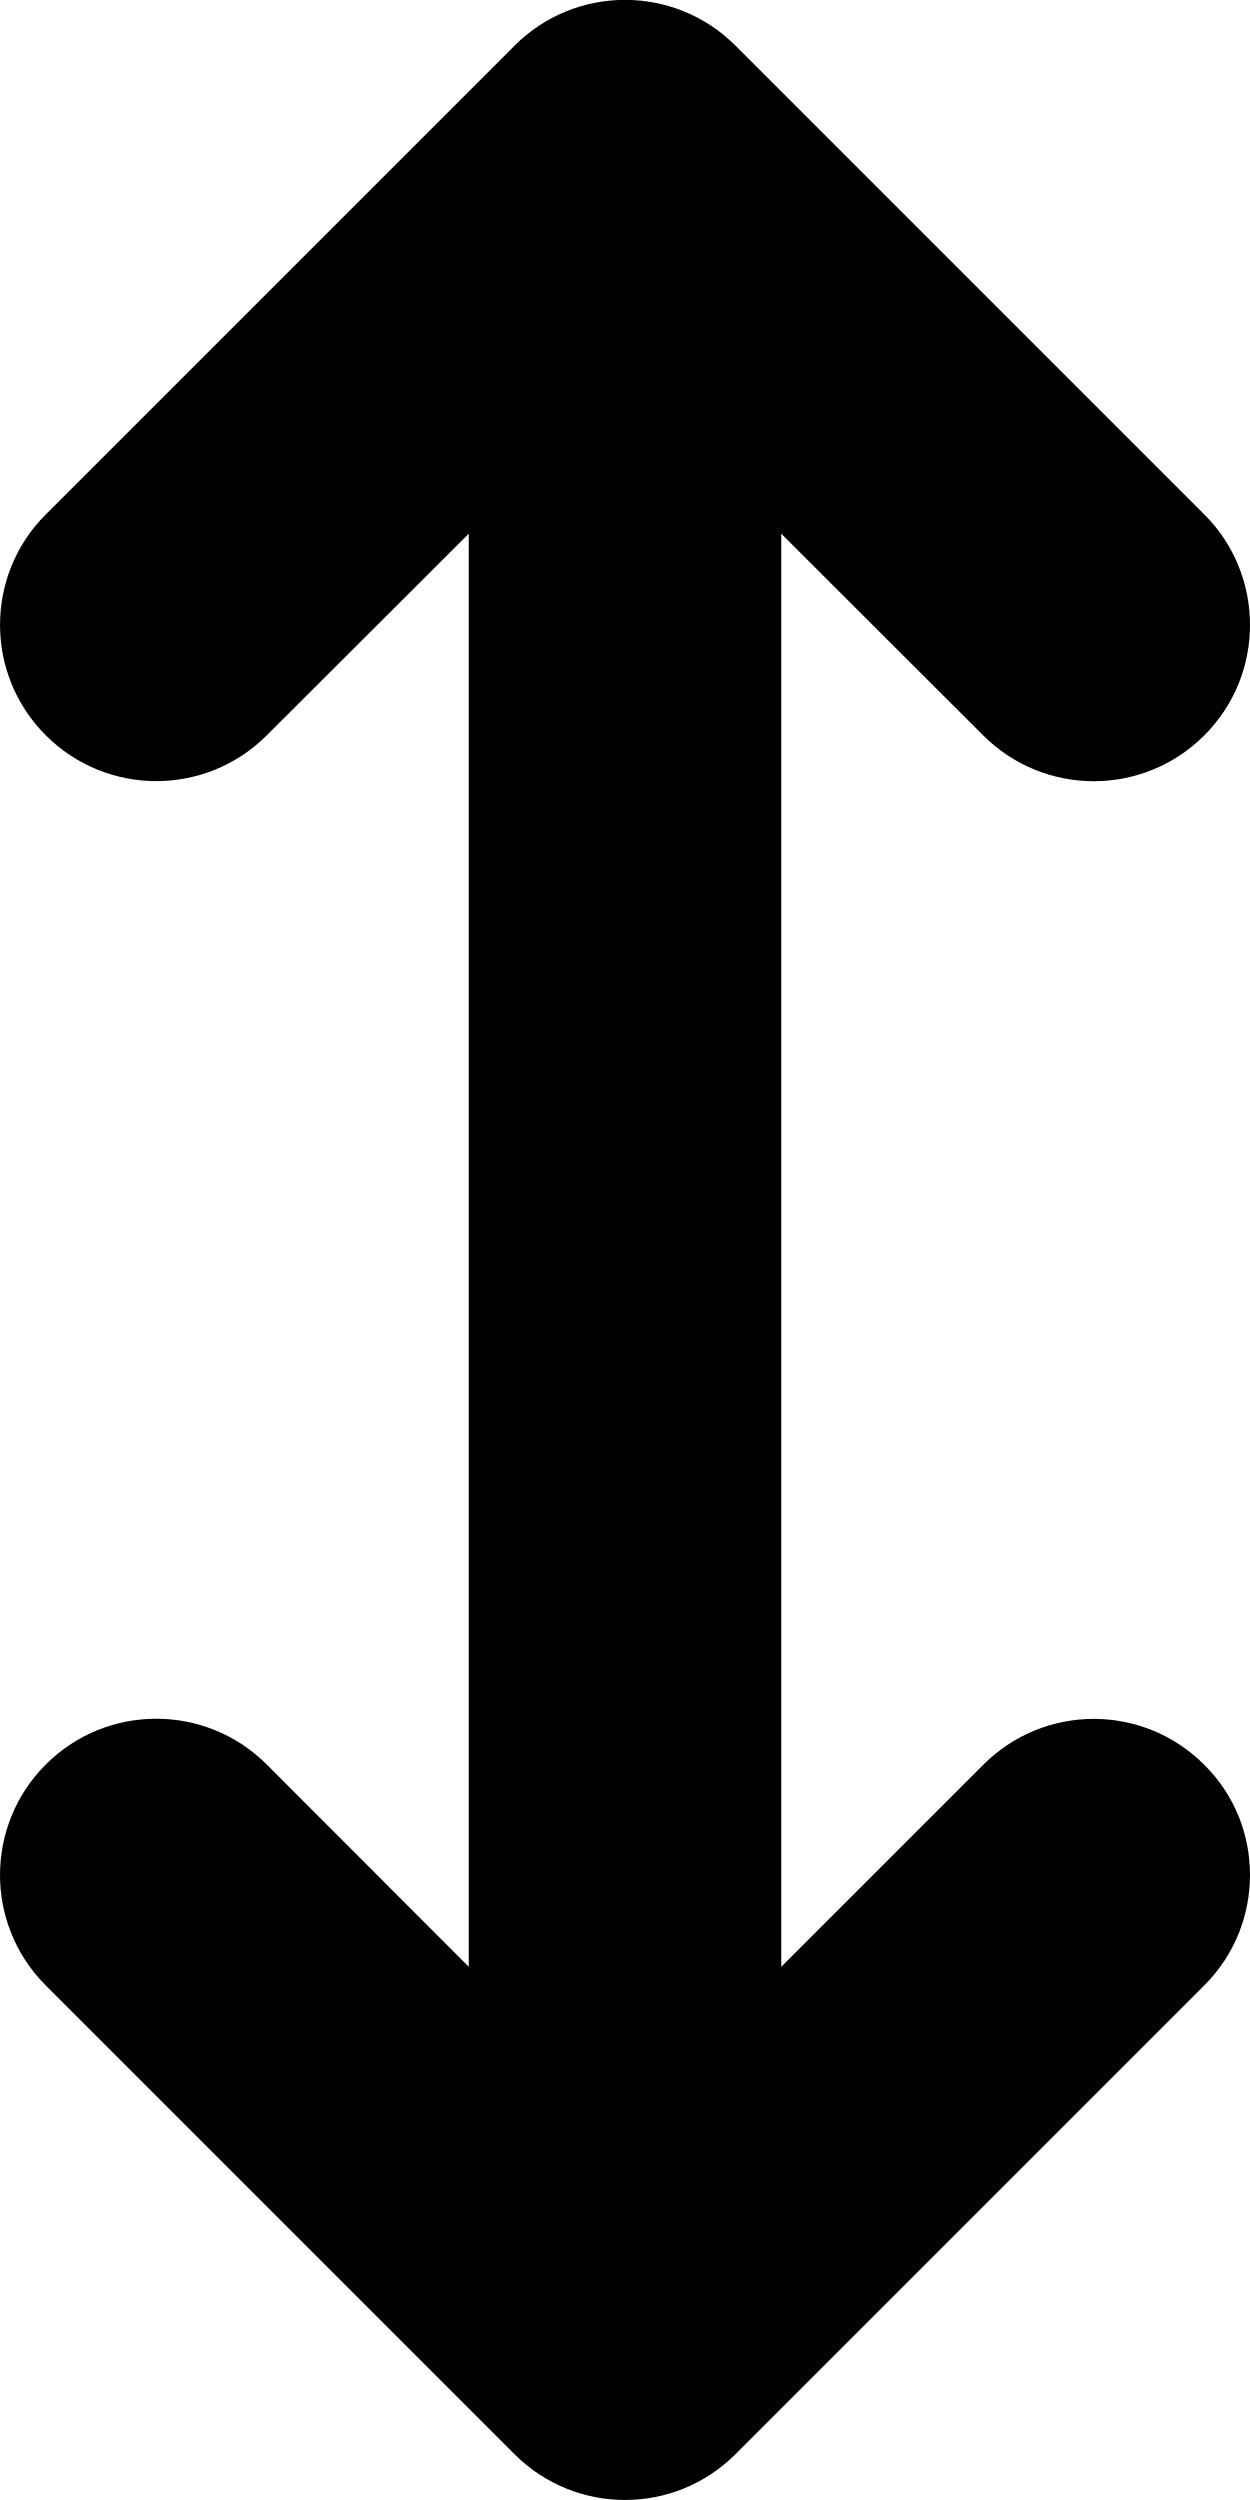
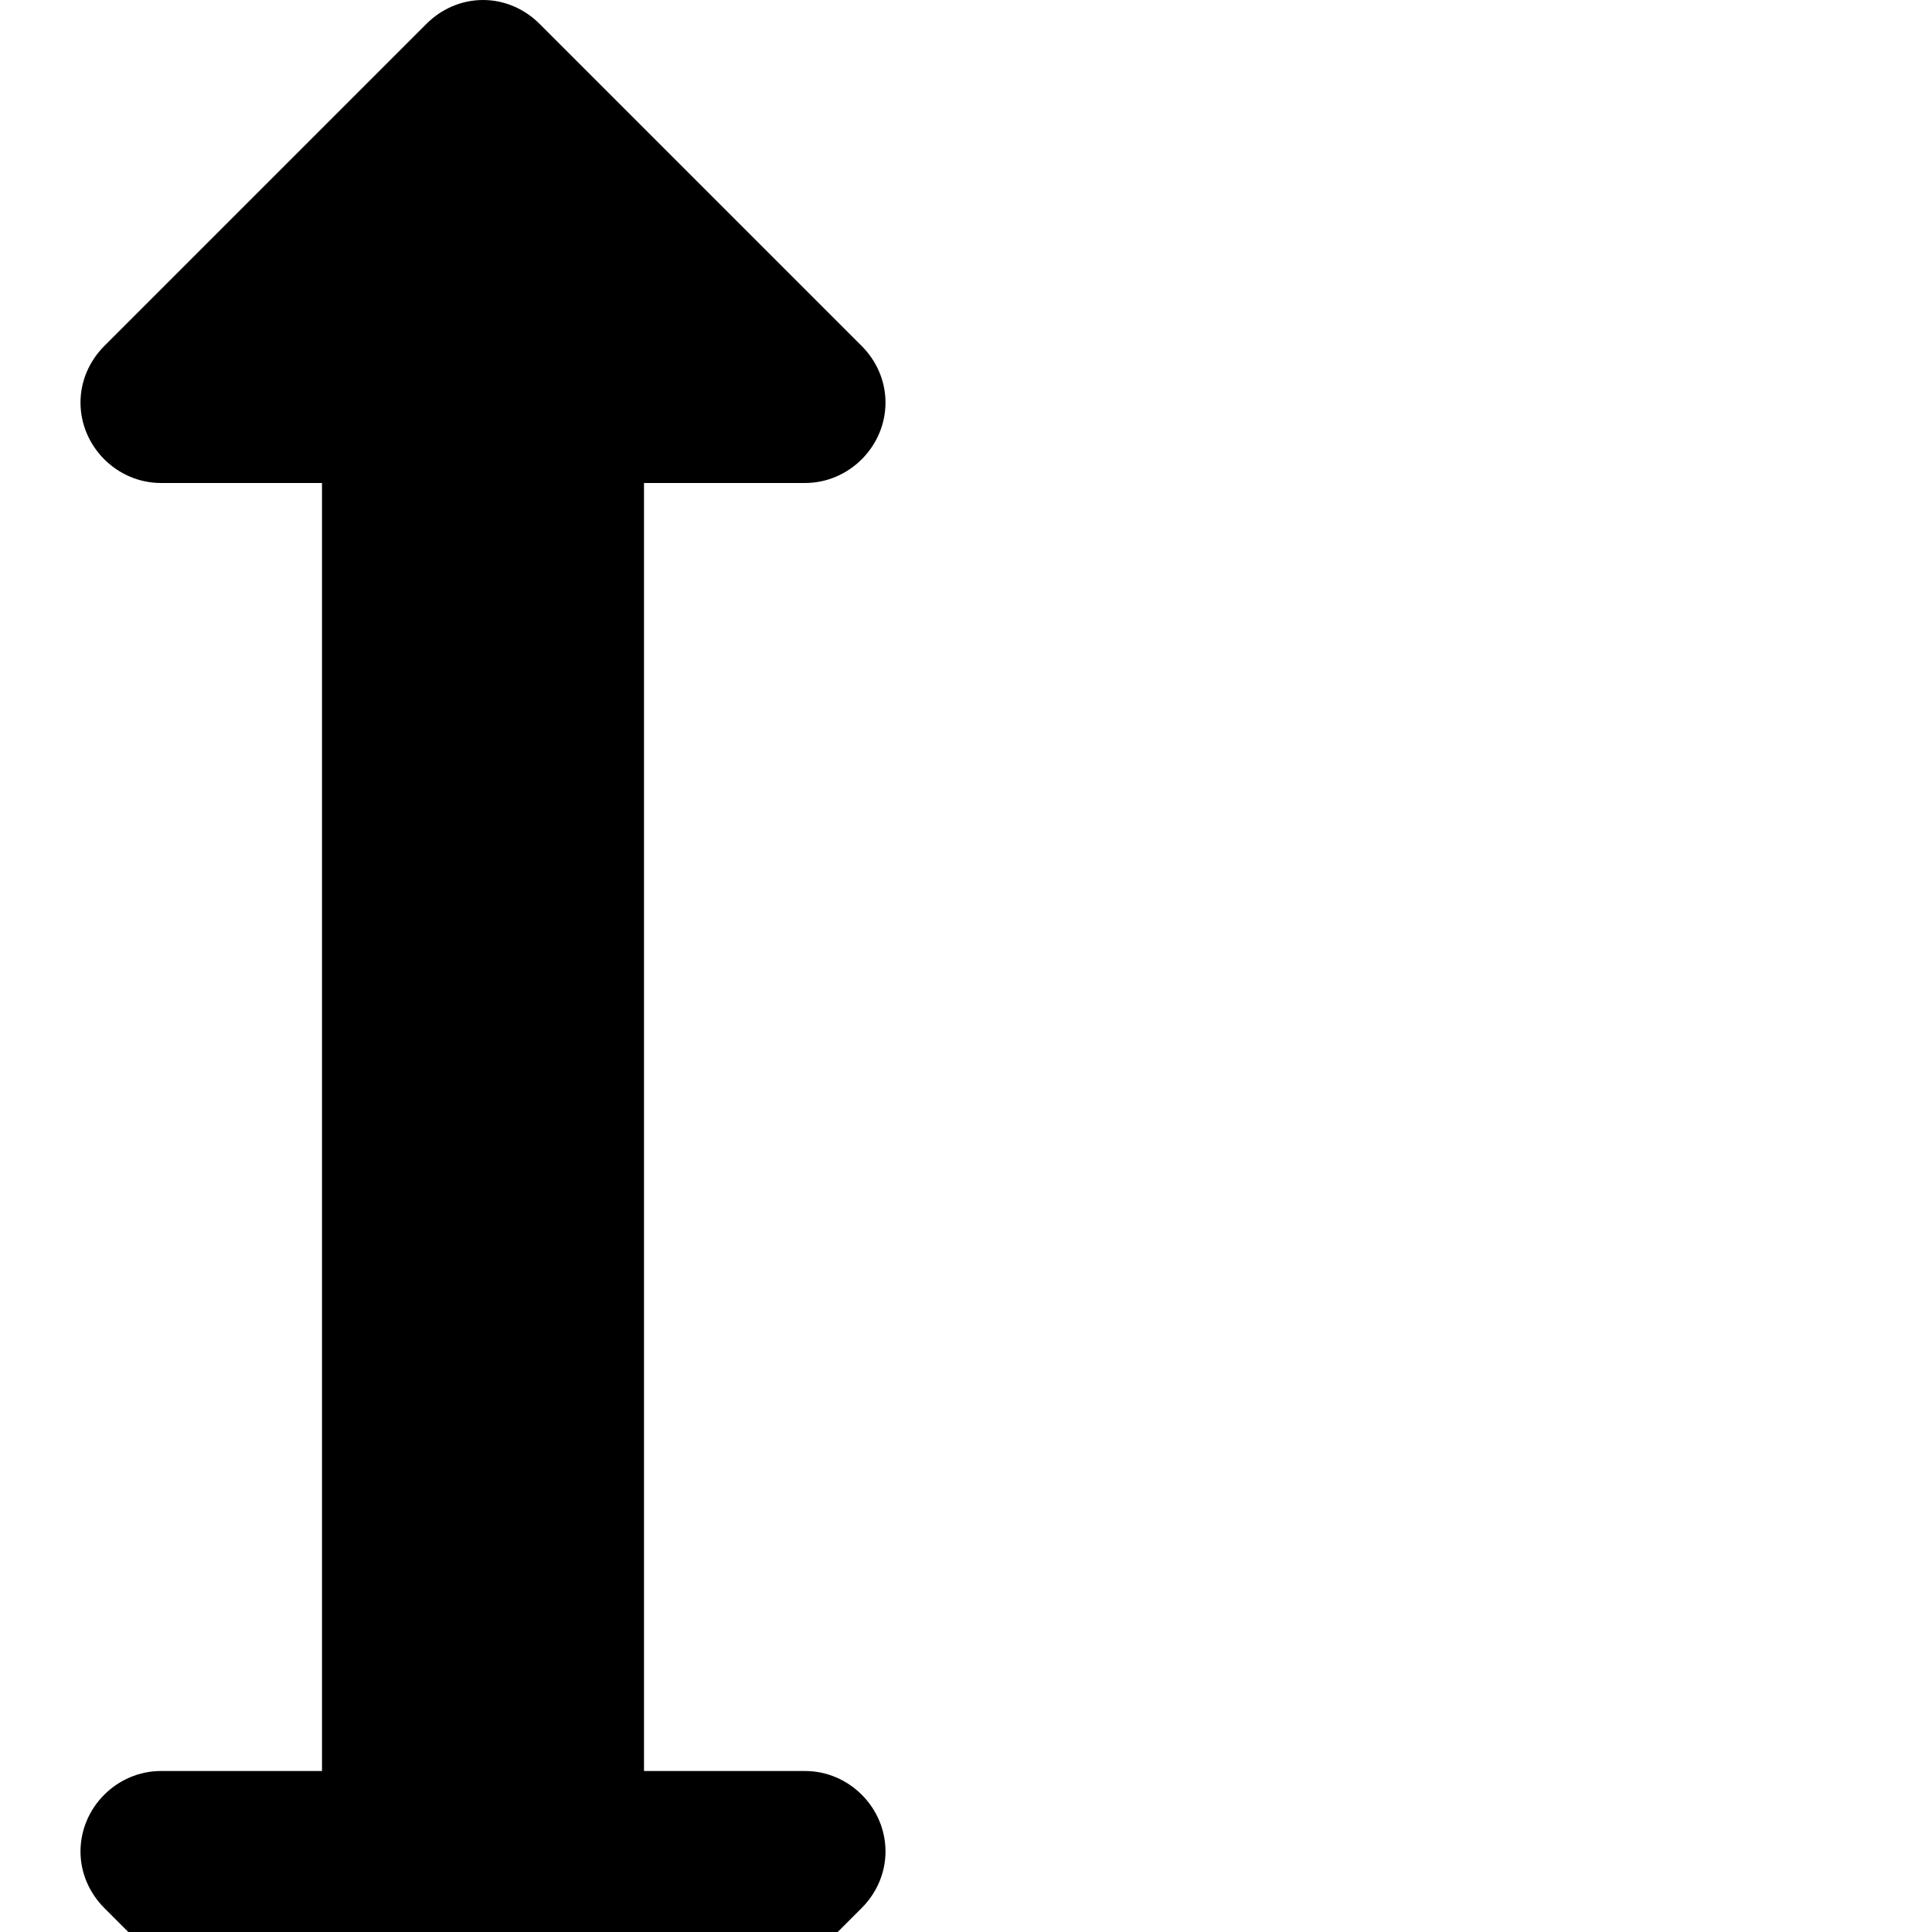
- <svg xmlns="http://www.w3.org/2000/svg" viewBox="0 0 256 512">
-   <path d="M246.6 361.4C252.9 367.6 256 375.8 256 384s-3.125 16.38-9.375 22.62l-96 96c-12.5 12.5-32.75 12.5-45.25 0l-96-96c-12.5-12.5-12.5-32.75 0-45.25s32.75-12.5 45.25 0L96 402.8v-293.5L54.63 150.6c-12.5 12.5-32.75 12.5-45.25 0s-12.5-32.75 0-45.25l96-96c12.5-12.5 32.75-12.5 45.25 0l96 96C252.9 111.6 256 119.8 256 128s-3.125 16.38-9.375 22.62c-12.5 12.5-32.75 12.5-45.25 0L160 109.3v293.5l41.38-41.38C213.9 348.9 234.1 348.9 246.6 361.4z" />
+ <svg xmlns="http://www.w3.org/2000/svg" width="1536" height="1536">
+   <path d="M704 320c0 35-29 64-64 64H512v1024h128c35 0 64 29 64 64 0 17-7 33-19 45l-256 256c-12 12-28 19-45 19s-33-7-45-19L83 1517c-12-12-19-28-19-45 0-35 29-64 64-64h128V384H128c-35 0-64-29-64-64 0-17 7-33 19-45L339 19c12-12 28-19 45-19s33 7 45 19l256 256c12 12 19 28 19 45z" />
</svg>
